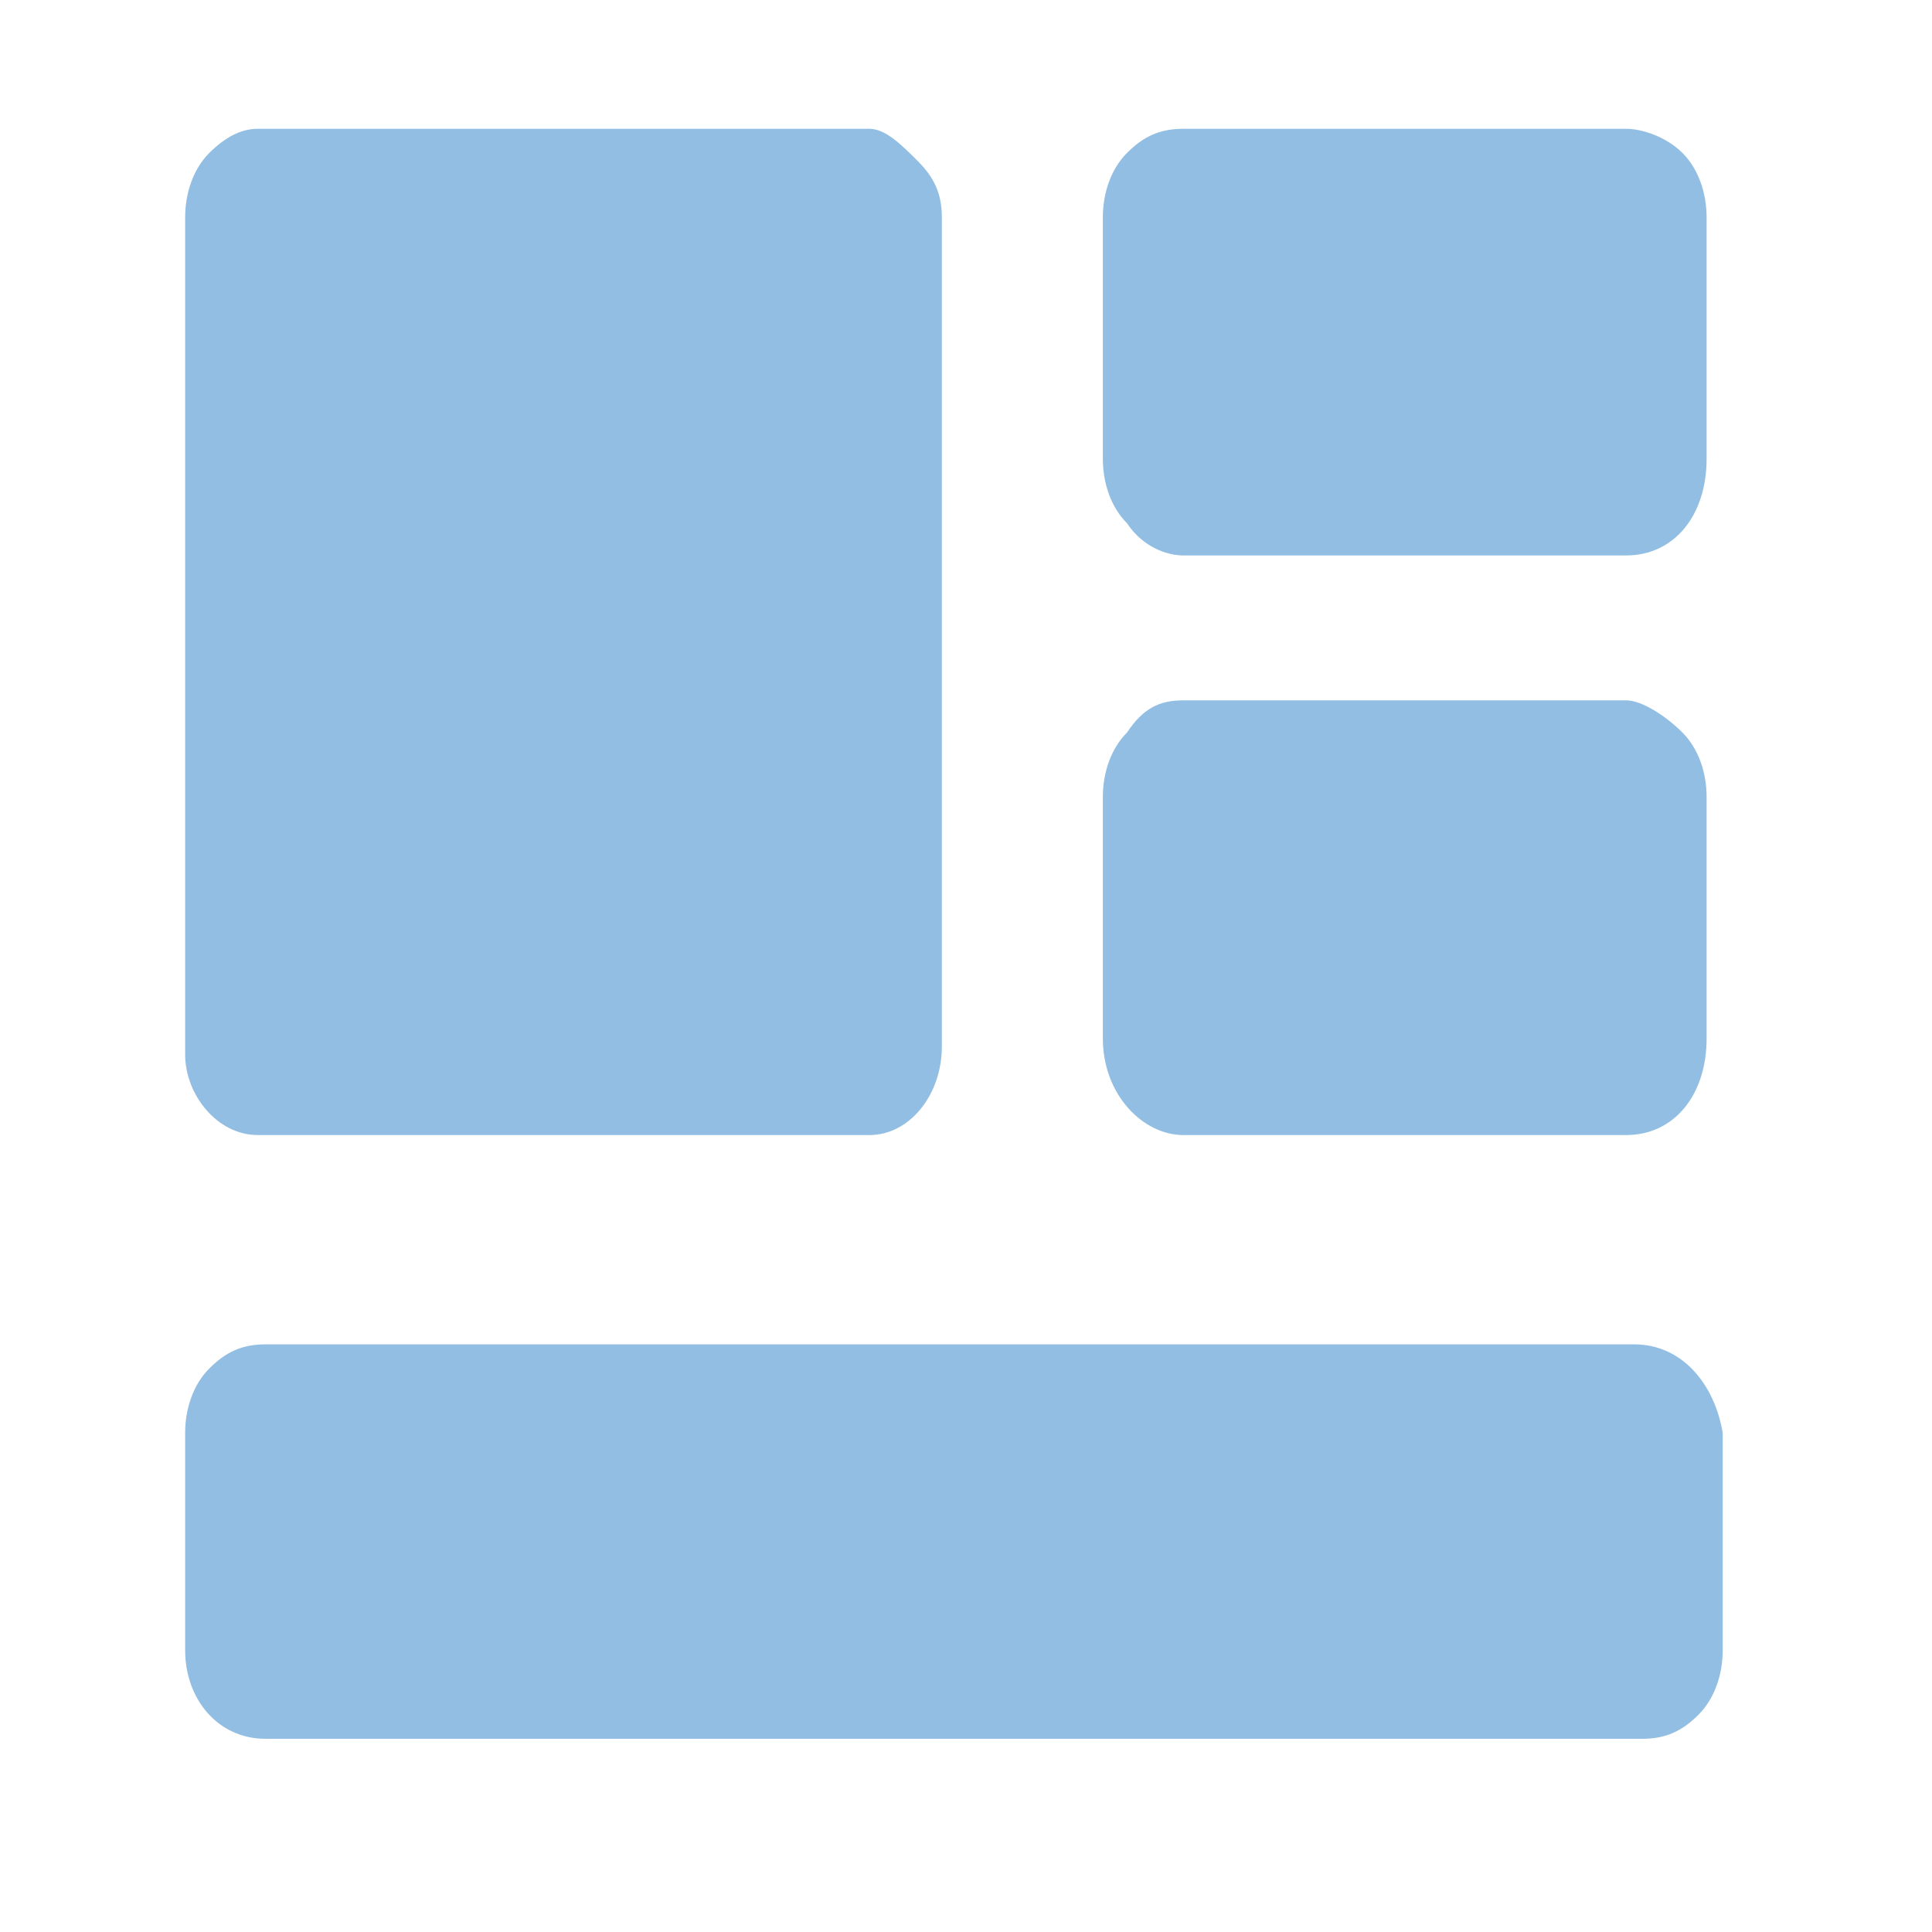
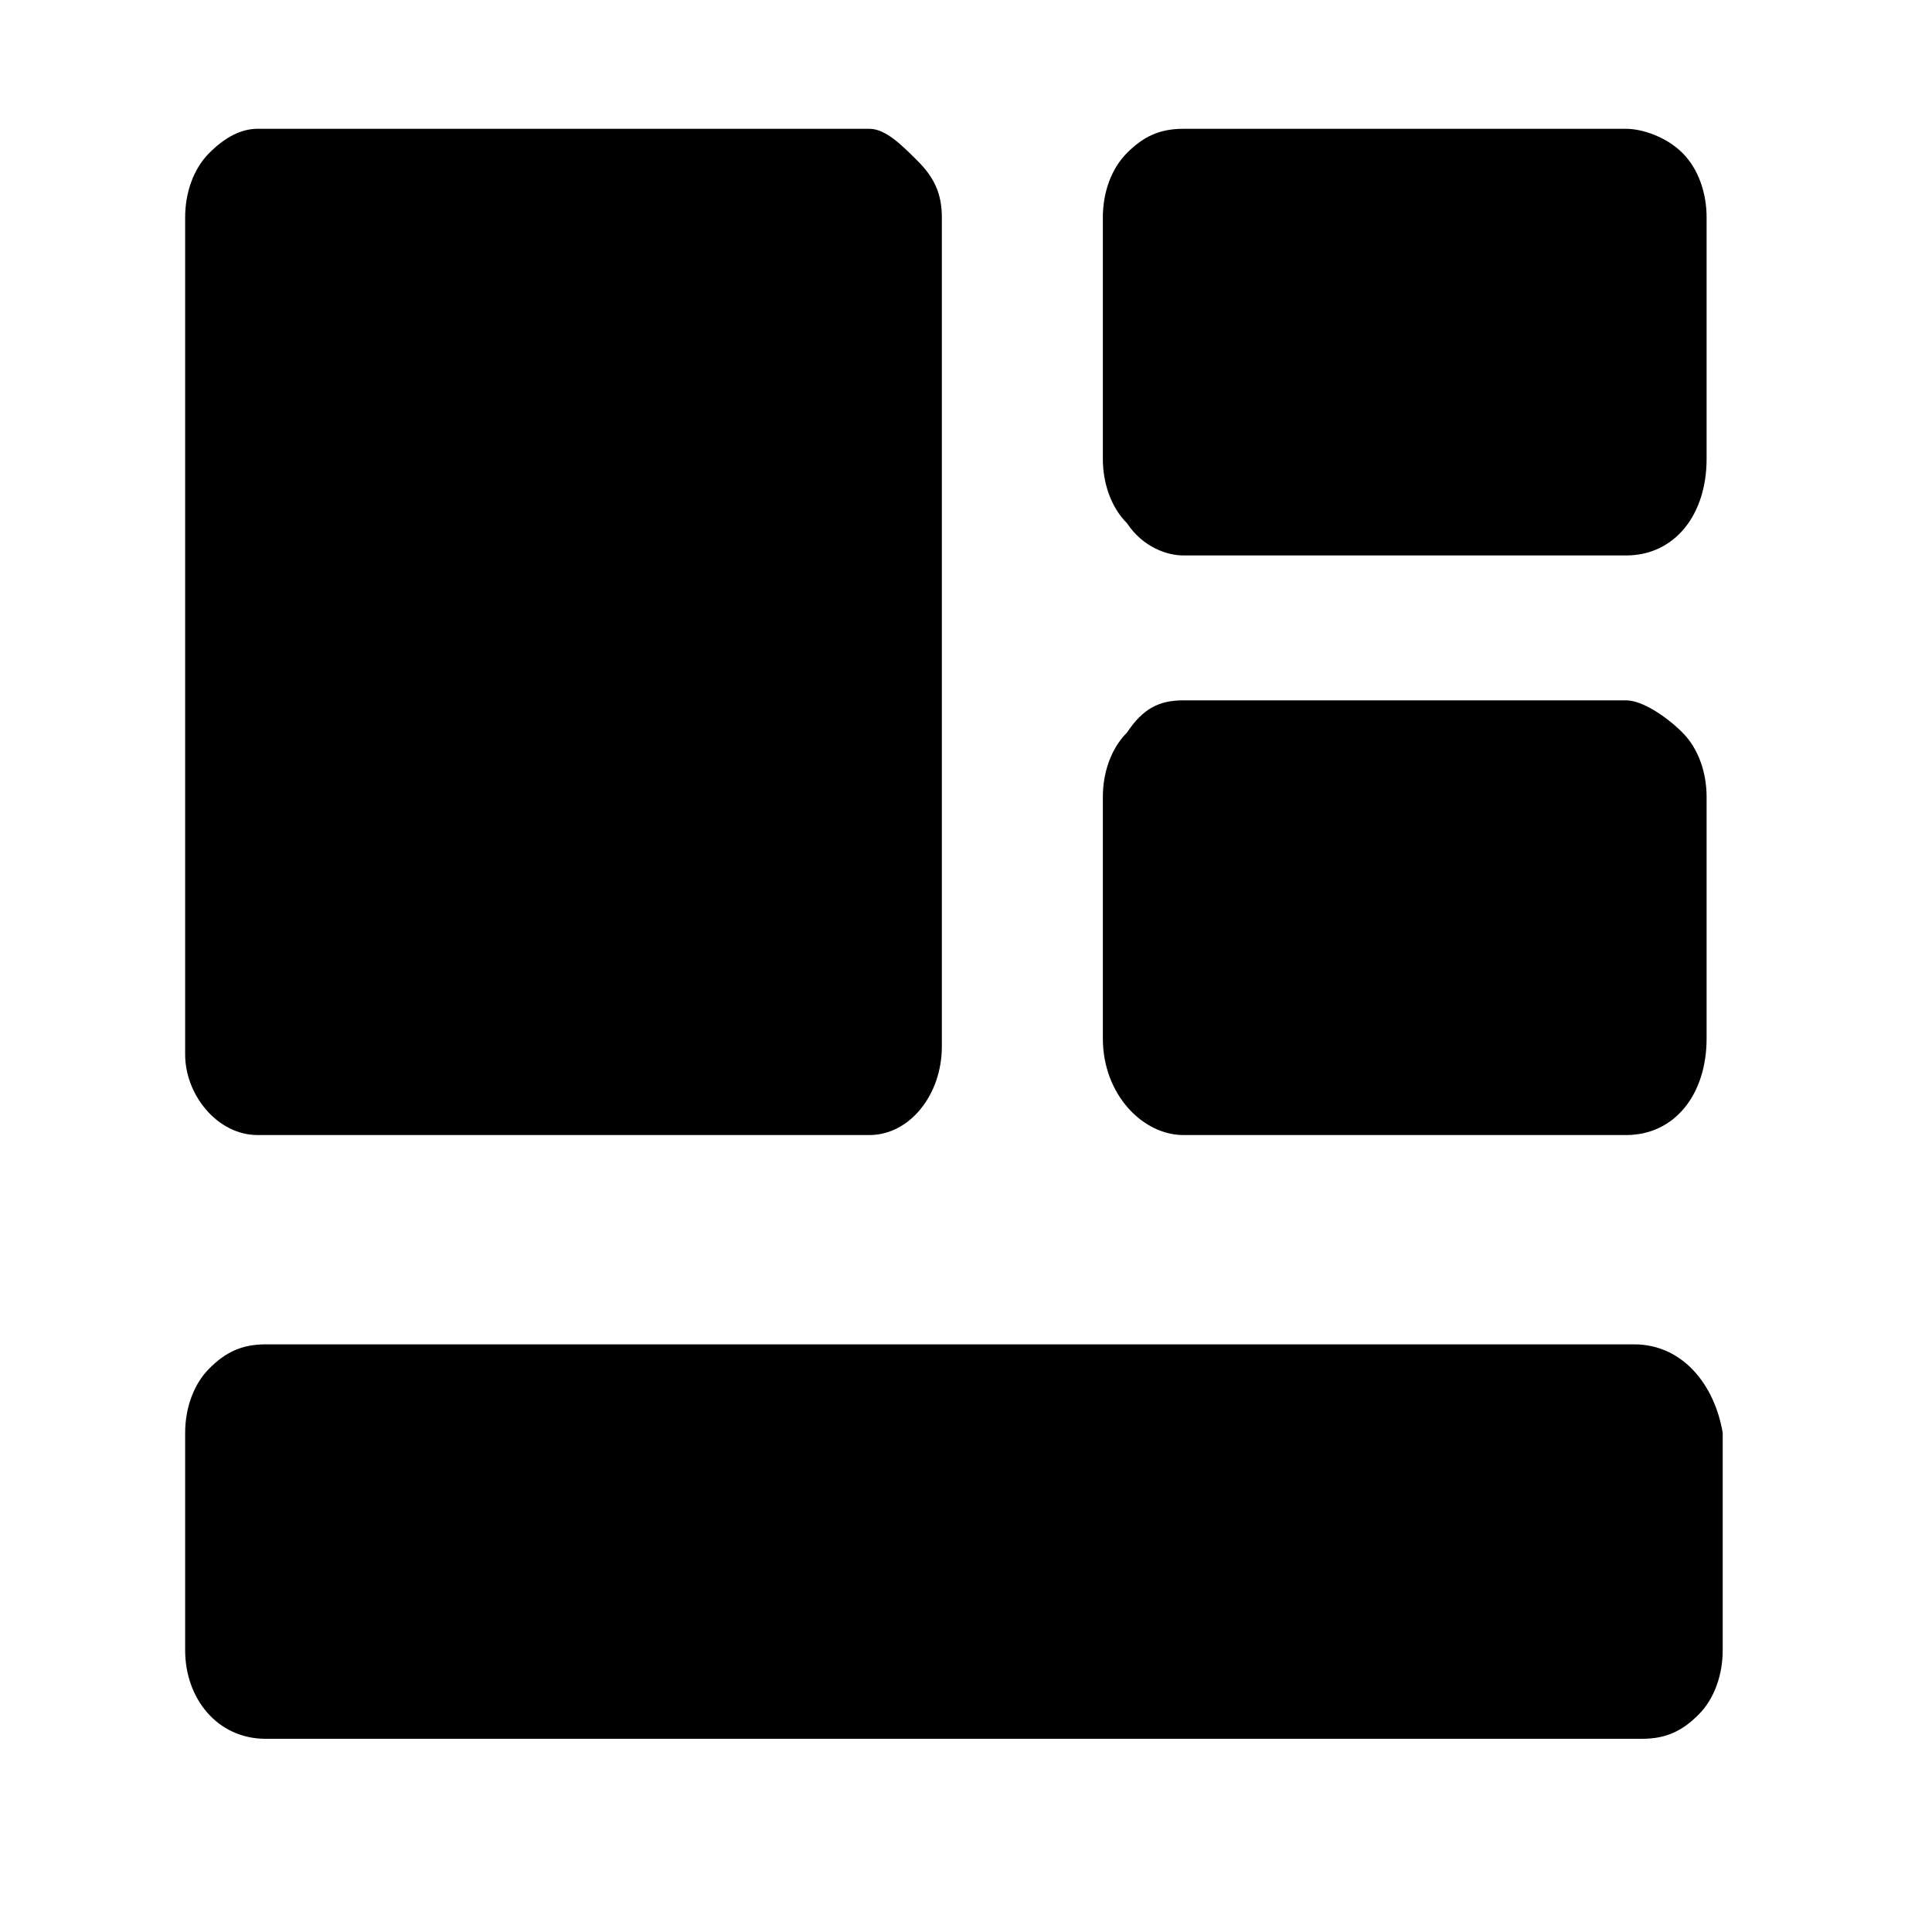
<svg xmlns="http://www.w3.org/2000/svg" t="1538893650157" className="icon" style="" viewBox="0 0 1024 1024" version="1.1" p-id="1463" width="200" height="200">
  <defs>
    <style type="text/css" />
  </defs>
-   <path d="M627.2 294.4h234.667c25.6 0 42.667-21.333 42.667-51.2v-128c0-12.8-4.267-25.6-12.8-34.133-8.533-8.533-21.333-12.8-29.867-12.8h-234.667c-12.8 0-21.333 4.267-29.867 12.8-8.533 8.533-12.8 21.333-12.8 34.133v128c0 12.8 4.267 25.6 12.8 34.133 8.533 12.8 21.333 17.067 29.867 17.067zM866.133 712.533h-725.333c-12.8 0-21.333 4.267-29.867 12.8-8.533 8.533-12.8 21.333-12.8 34.133v115.2c0 25.6 17.067 46.933 42.667 46.933h729.6c12.8 0 21.333-4.267 29.867-12.8 8.533-8.533 12.8-21.333 12.8-34.133v-115.2c-4.267-25.6-21.333-46.933-46.933-46.933zM136.533 601.6h324.267c21.333 0 38.4-21.333 38.4-46.933V115.2c0-12.8-4.267-21.333-12.8-29.867s-17.067-17.067-25.6-17.067H136.533c-8.533 0-17.067 4.267-25.6 12.8-8.533 8.533-12.8 21.333-12.8 34.133v443.733c0 21.333 17.067 42.667 38.4 42.667zM627.2 601.6h234.667c25.6 0 42.667-21.333 42.667-51.2v-128c0-12.8-4.267-25.6-12.8-34.133-8.533-8.533-21.333-17.067-29.867-17.067h-234.667c-12.8 0-21.333 4.267-29.867 17.067-8.533 8.533-12.8 21.333-12.8 34.133v128c0 29.867 21.333 51.2 42.667 51.2z" fill="#91BEE2" p-id="1464" />
+   <path d="M627.2 294.4h234.667c25.6 0 42.667-21.333 42.667-51.2v-128c0-12.8-4.267-25.6-12.8-34.133-8.533-8.533-21.333-12.8-29.867-12.8h-234.667c-12.8 0-21.333 4.267-29.867 12.8-8.533 8.533-12.8 21.333-12.8 34.133v128c0 12.8 4.267 25.6 12.8 34.133 8.533 12.8 21.333 17.067 29.867 17.067zM866.133 712.533h-725.333c-12.8 0-21.333 4.267-29.867 12.8-8.533 8.533-12.8 21.333-12.8 34.133v115.2c0 25.6 17.067 46.933 42.667 46.933h729.6c12.8 0 21.333-4.267 29.867-12.8 8.533-8.533 12.8-21.333 12.8-34.133v-115.2c-4.267-25.6-21.333-46.933-46.933-46.933zM136.533 601.6h324.267c21.333 0 38.4-21.333 38.4-46.933V115.2c0-12.8-4.267-21.333-12.8-29.867s-17.067-17.067-25.6-17.067H136.533c-8.533 0-17.067 4.267-25.6 12.8-8.533 8.533-12.8 21.333-12.8 34.133v443.733c0 21.333 17.067 42.667 38.4 42.667zM627.2 601.6h234.667c25.6 0 42.667-21.333 42.667-51.2v-128c0-12.8-4.267-25.6-12.8-34.133-8.533-8.533-21.333-17.067-29.867-17.067h-234.667c-12.8 0-21.333 4.267-29.867 17.067-8.533 8.533-12.8 21.333-12.8 34.133v128c0 29.867 21.333 51.2 42.667 51.2z" p-id="1464" />
</svg>
